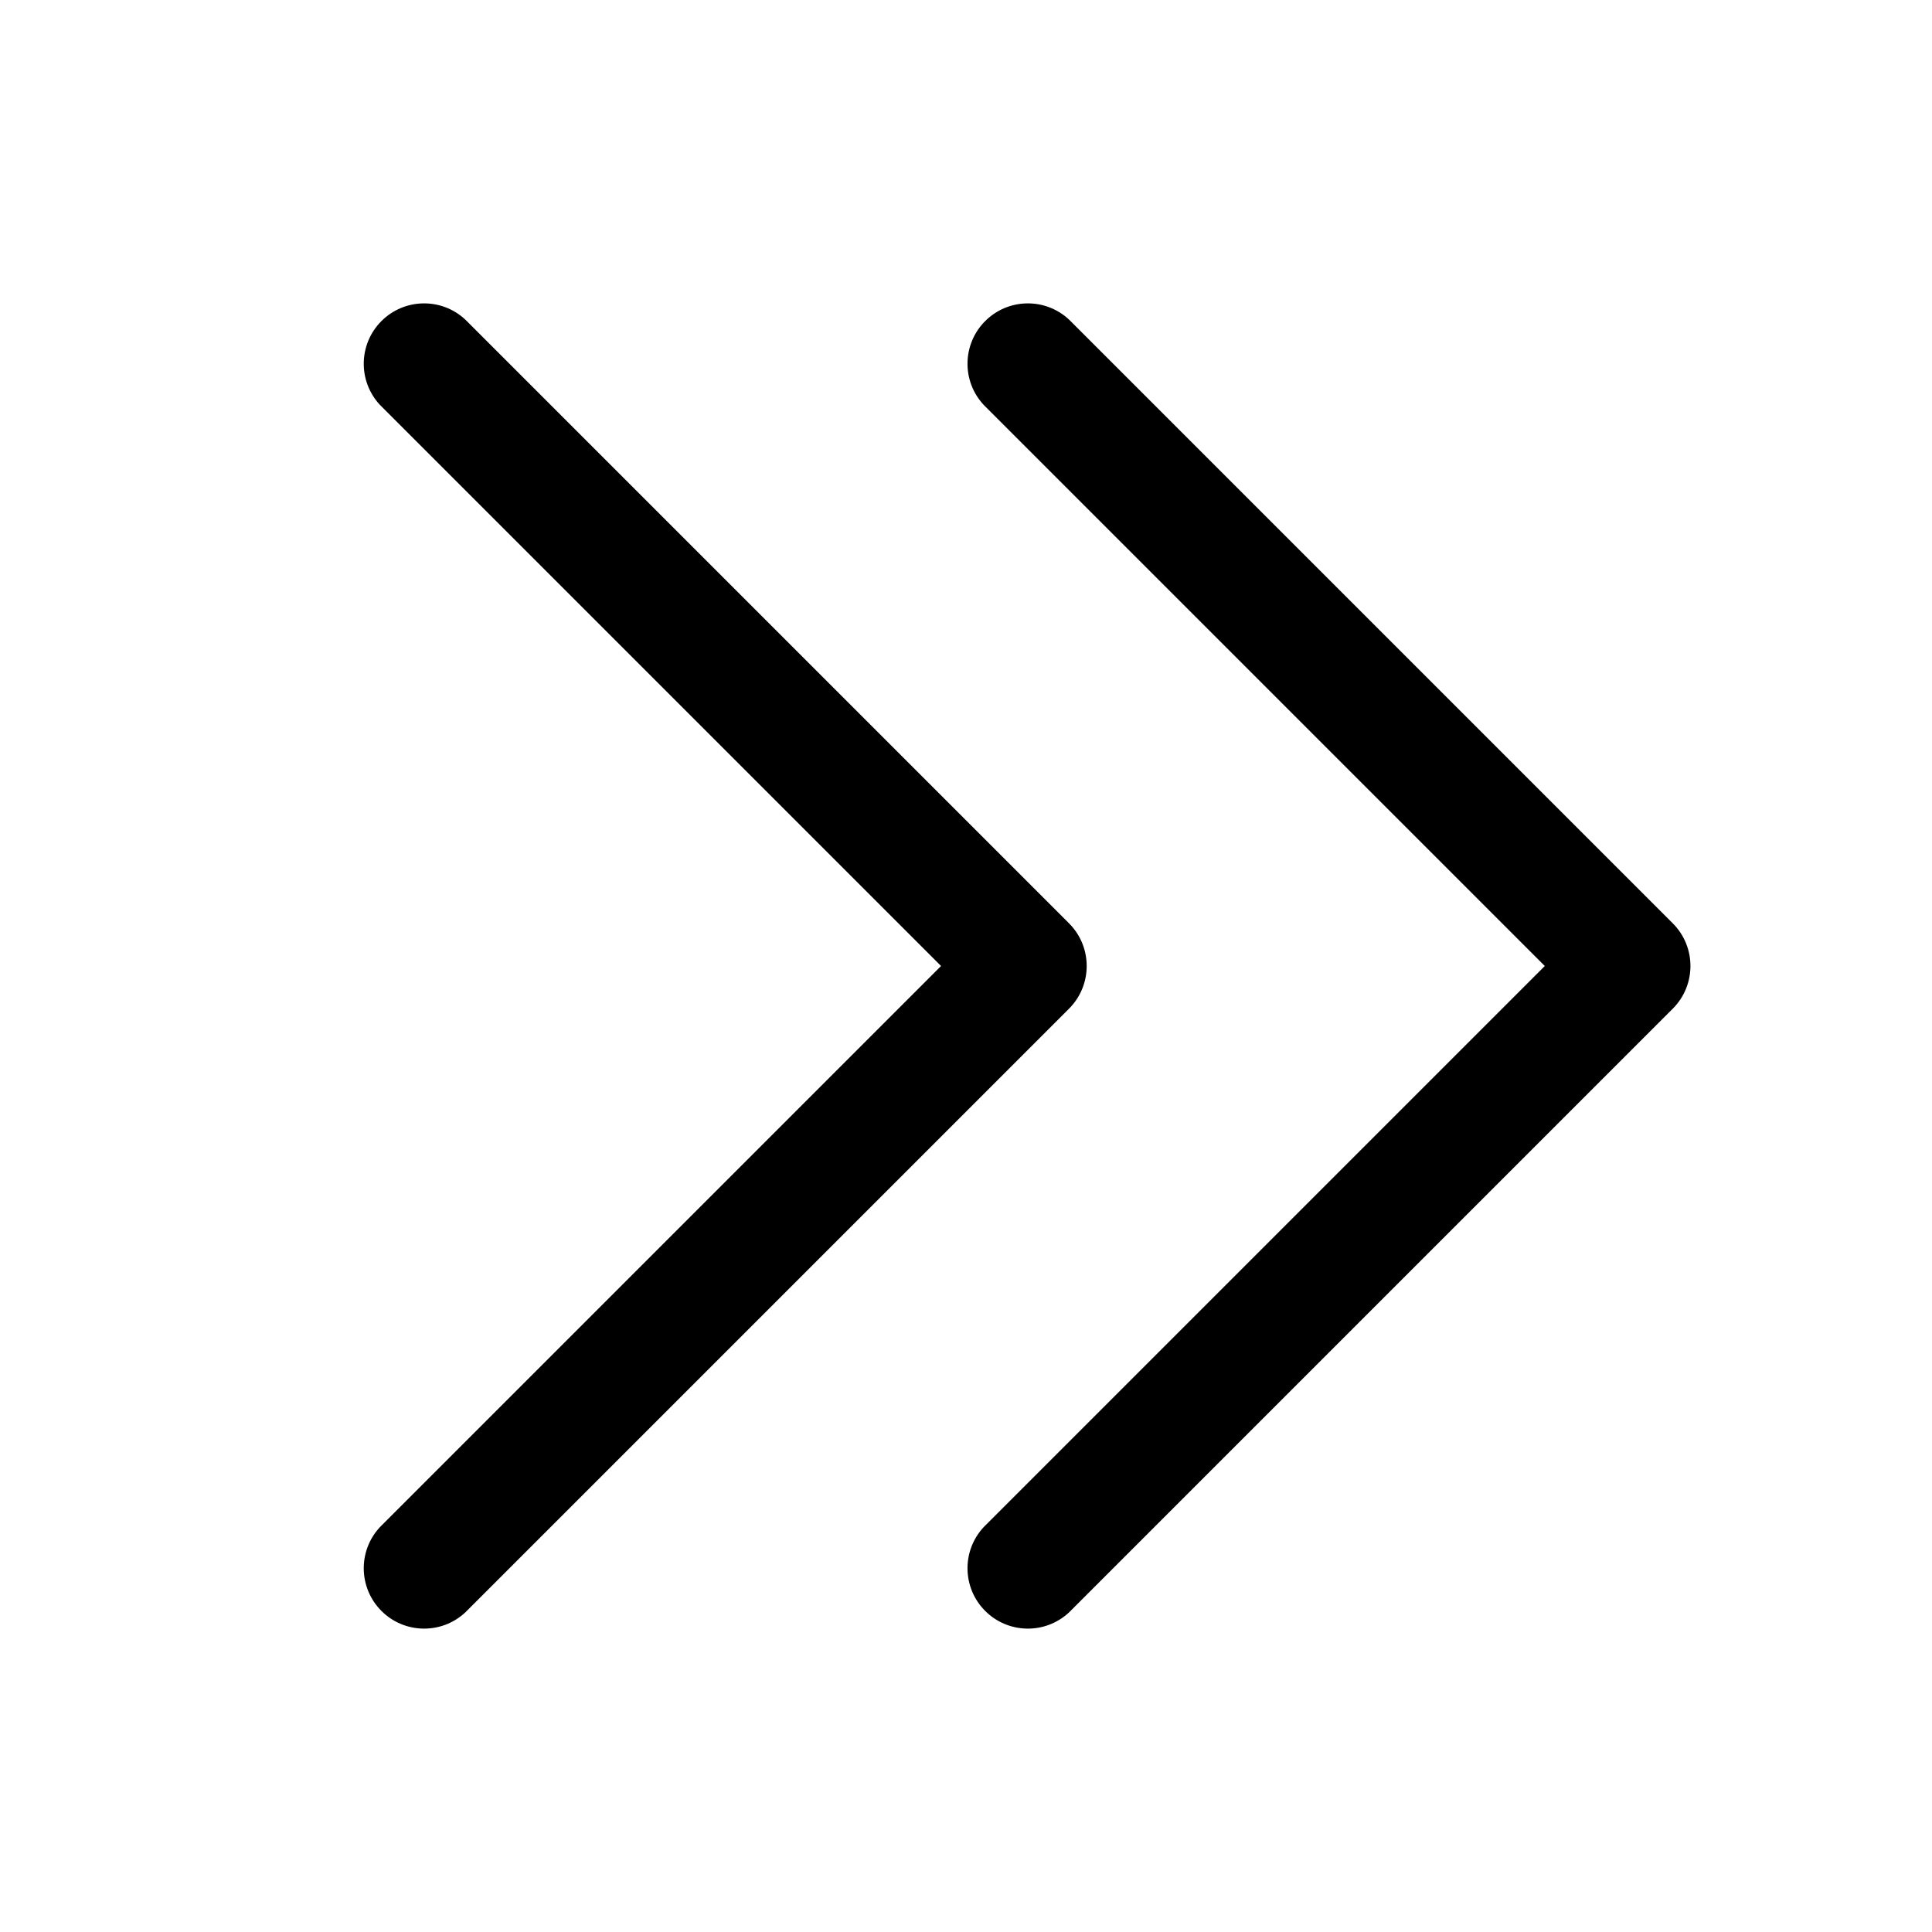
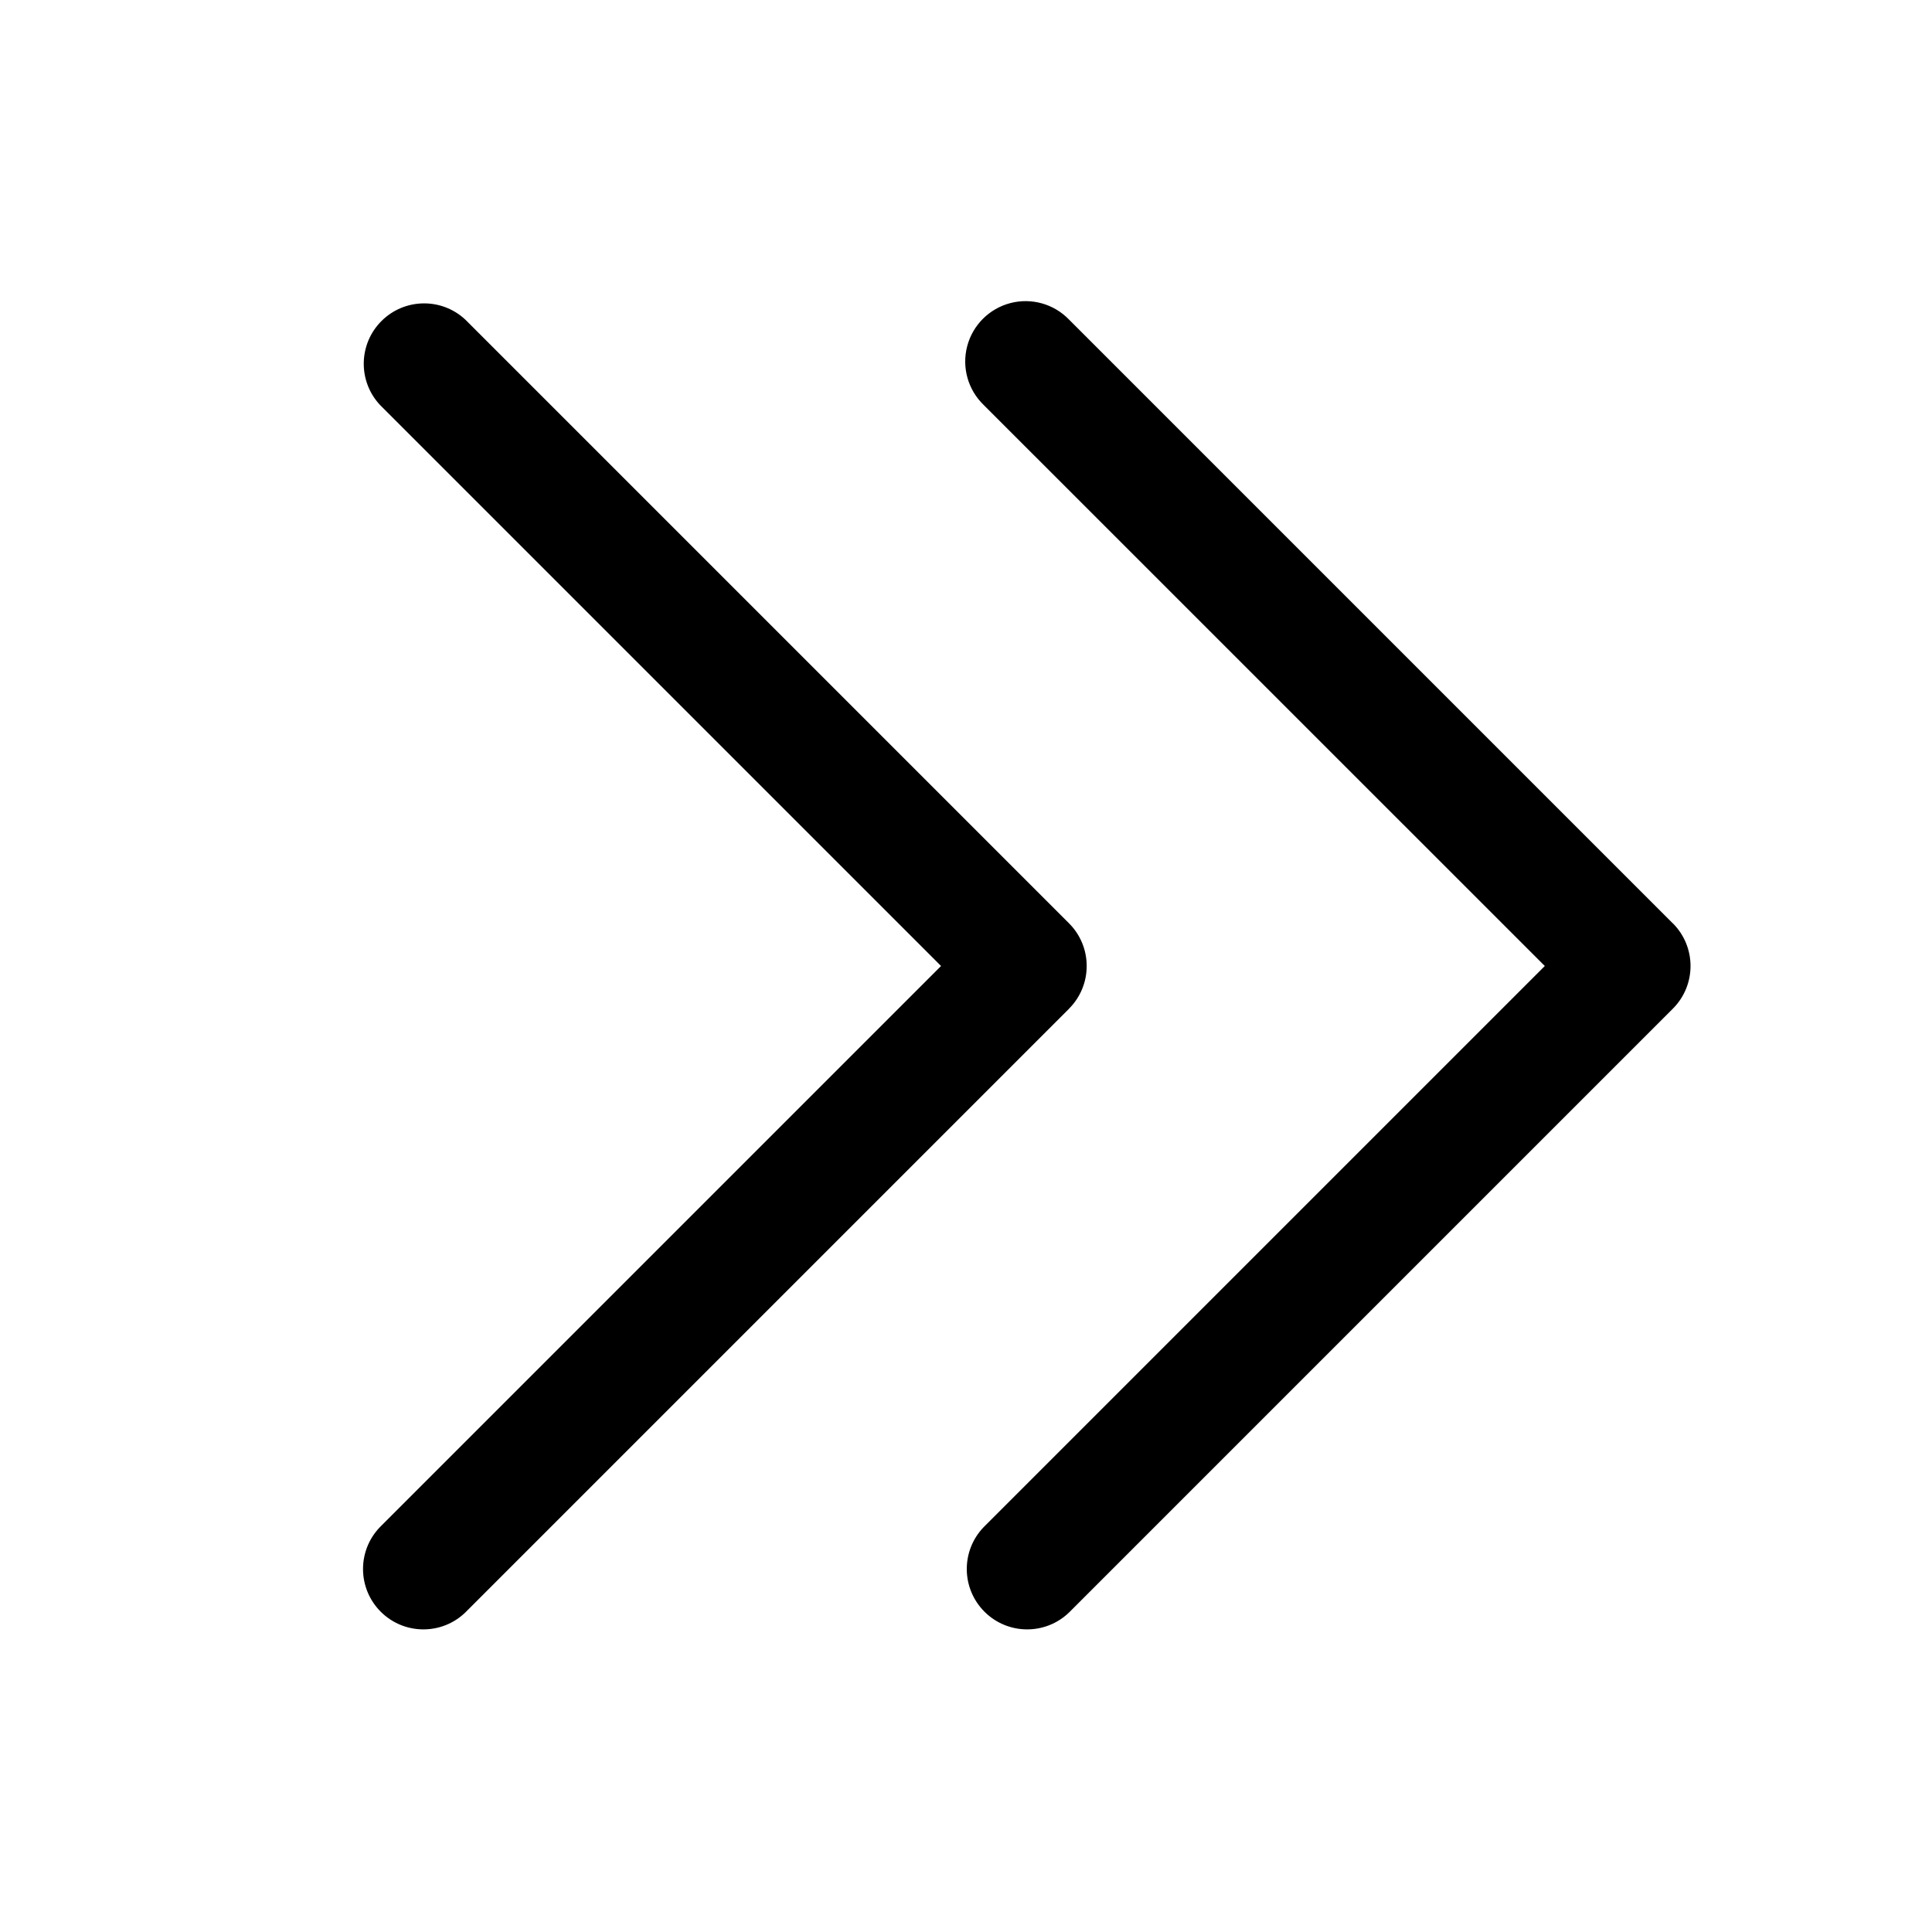
<svg xmlns="http://www.w3.org/2000/svg" viewBox="0 0 24 24" aria-hidden="true" fill="currentColor">
-   <path d="m13.28 12.53-7.5 7.5a.75.75 0 0 1-1.06-1.06L11.69 12 4.72 5.03a.75.75 0 0 1 1.06-1.06l7.5 7.5a.75.75 0 0 1 0 1.06m7.5-1.06-7.5-7.5a.75.75 0 0 0-1.06 1.06L19.19 12l-6.97 6.97a.75.75 0 0 0 1.06 1.06l7.5-7.5a.75.75 0 0 0 0-1.06" />
+   <path d="m13.281 12.53-7.5 7.5a.75.75 0 0 1-1.061-1.06L11.69 12 4.72 5.03a.75.75 0 0 1 1.06-1.06l7.5 7.5a.75.75 0 0 1 0 1.06m7.5-1.06-7.5-7.5a.75.75 0 1 0-1.061 1.06L19.19 12l-6.97 6.97a.75.75 0 0 0 1.061 1.06l7.5-7.5a.75.75 0 0 0 0-1.06" />
</svg>
